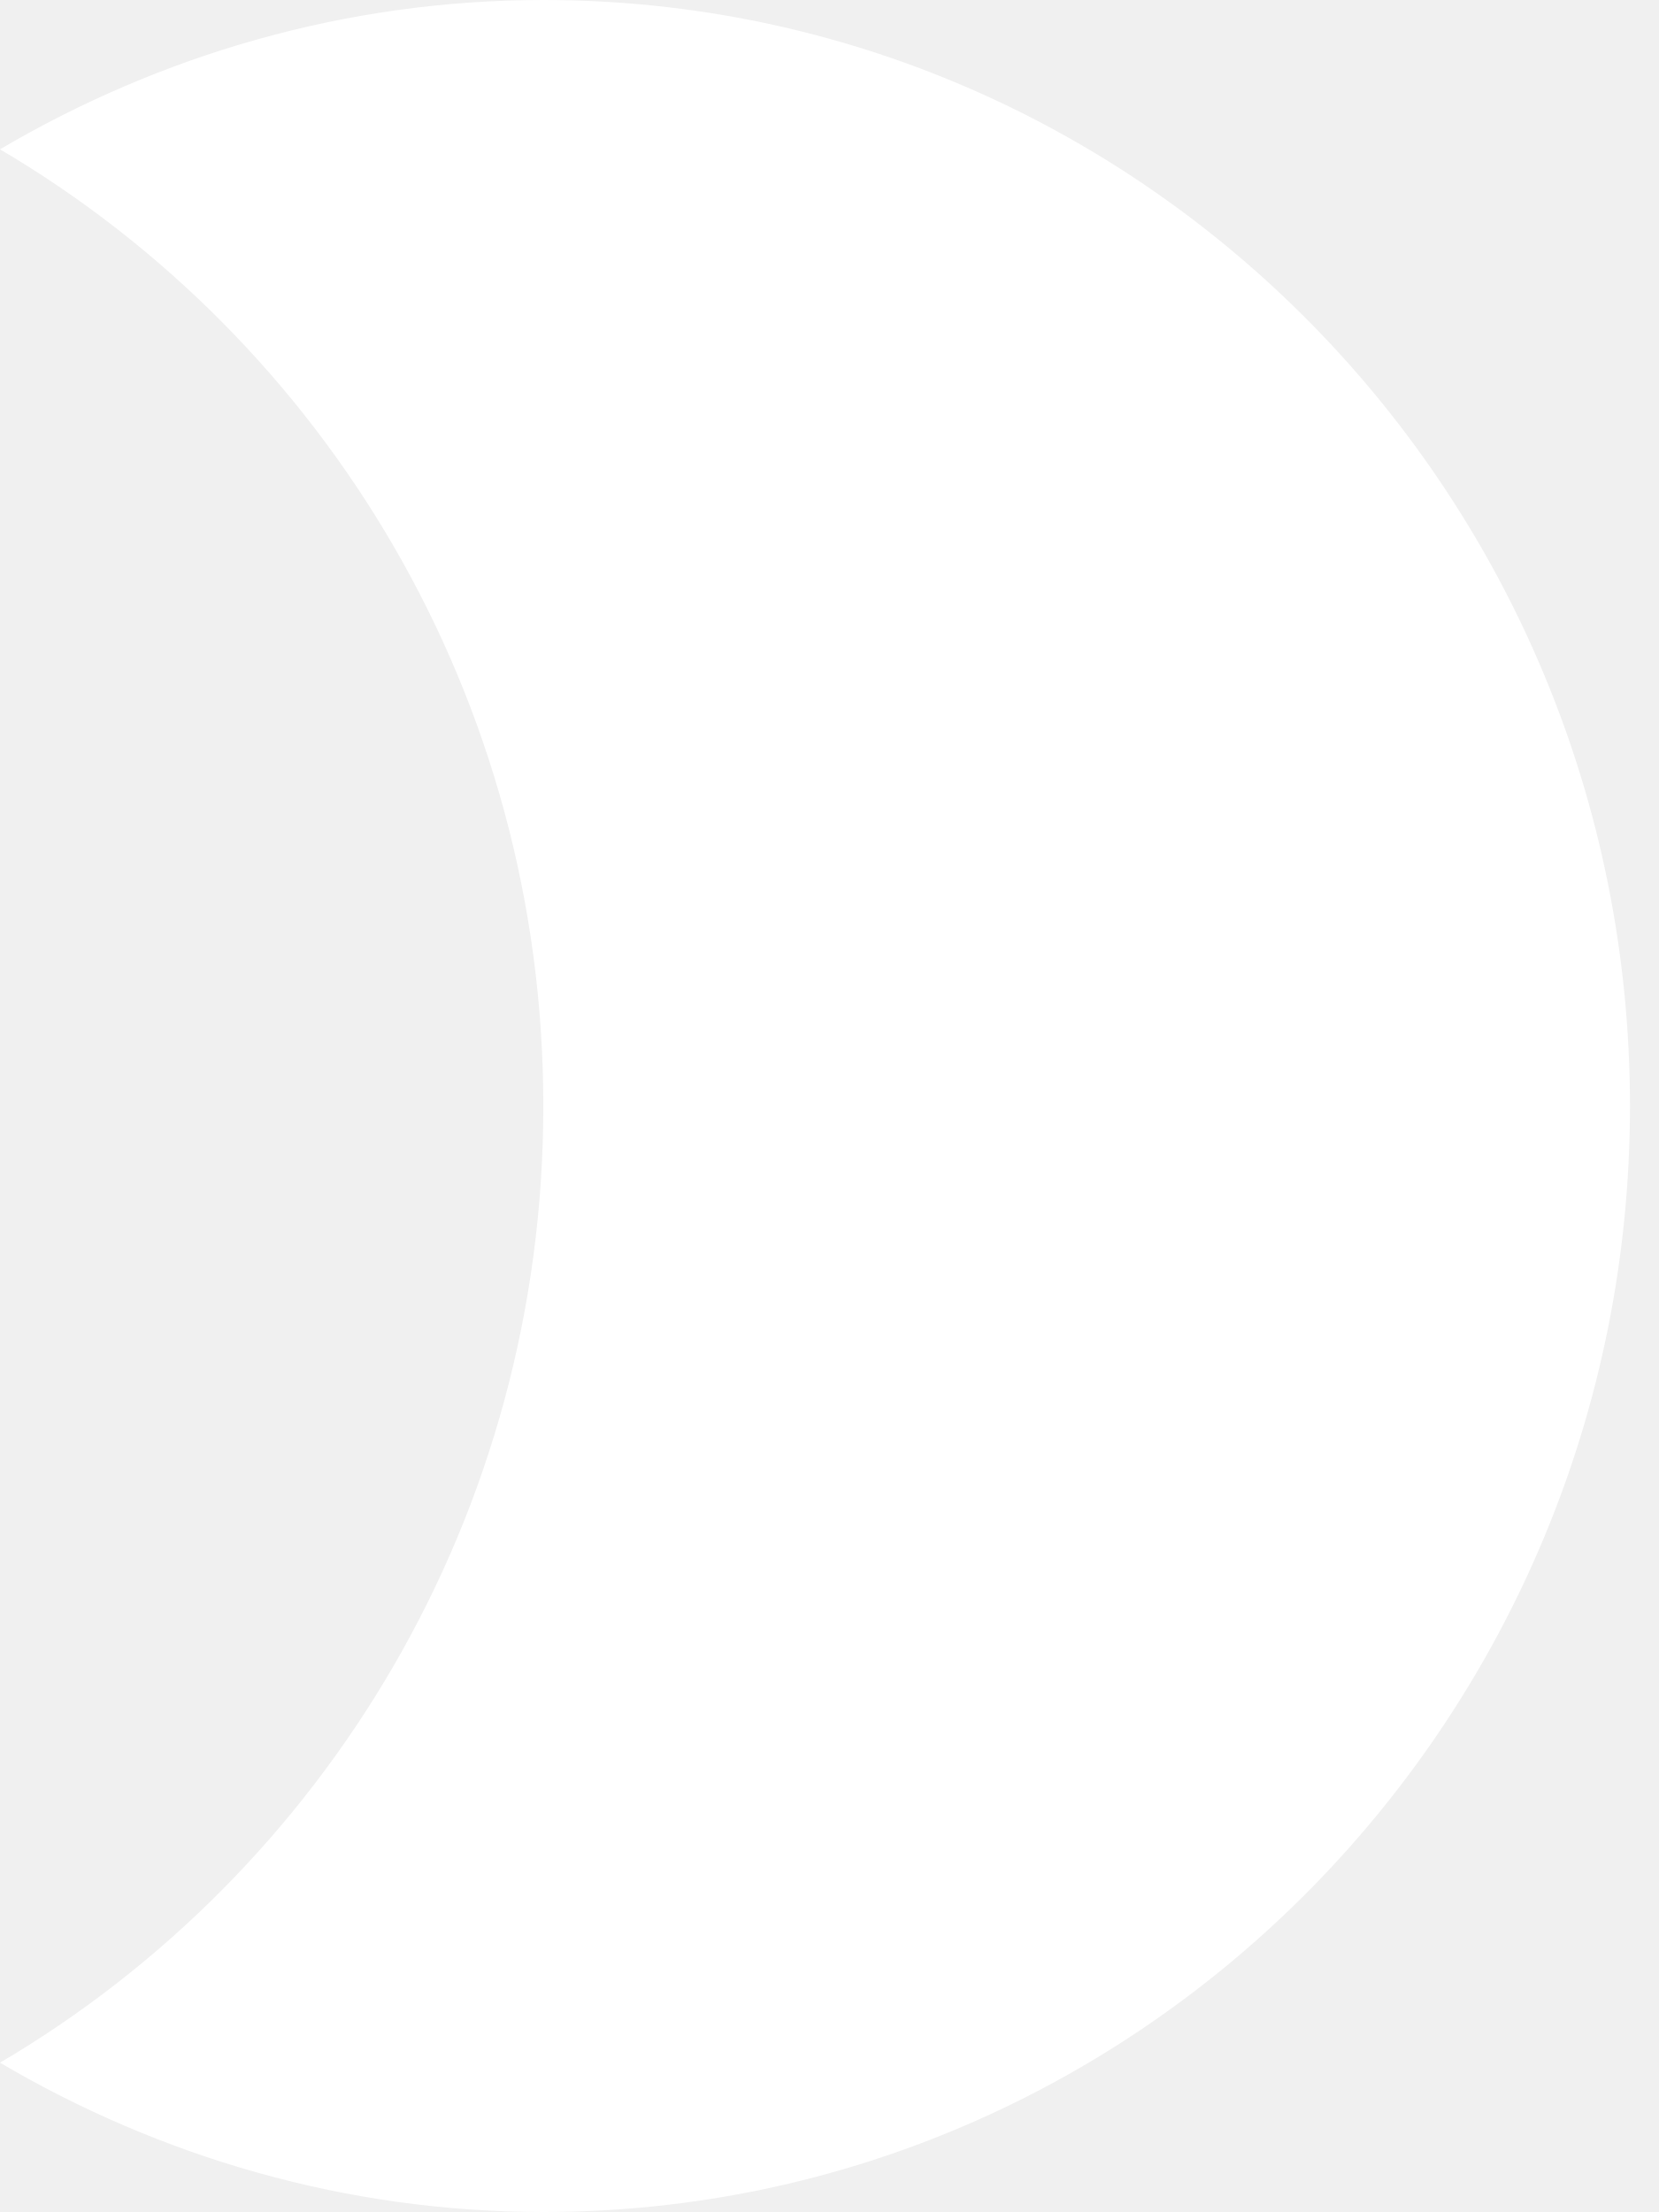
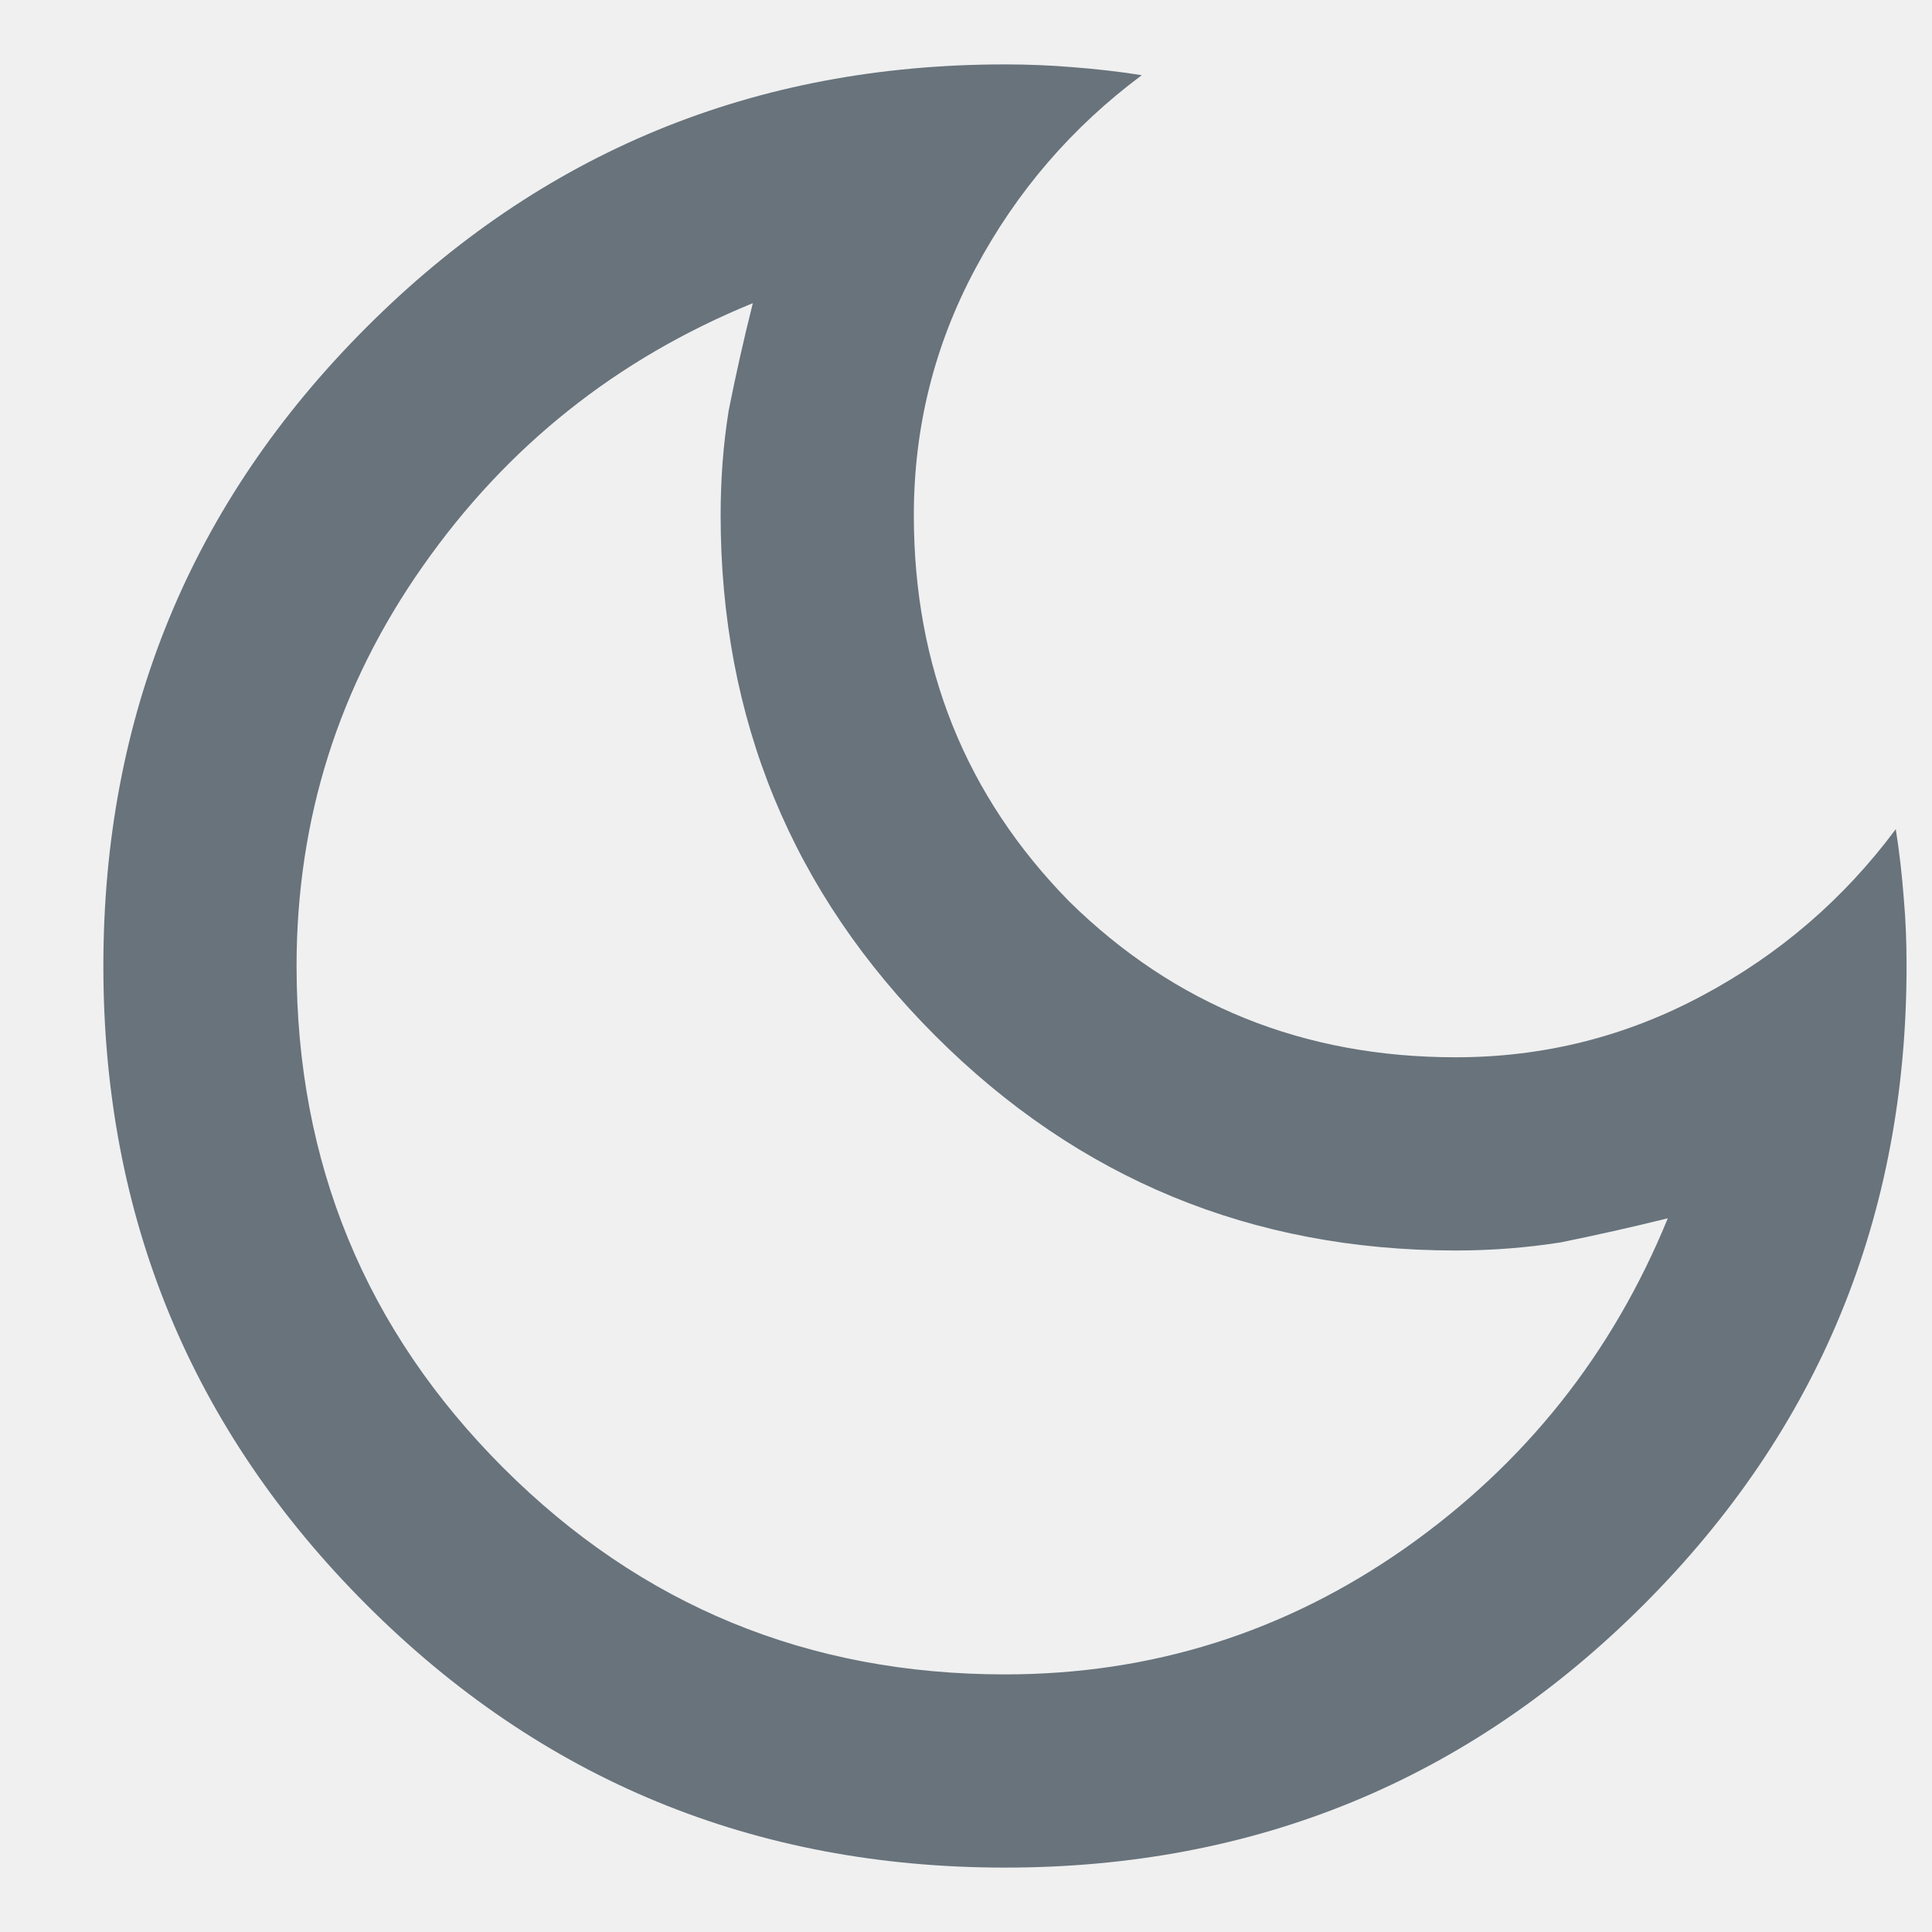
- <svg xmlns="http://www.w3.org/2000/svg" width="12" height="16" viewBox="0 0 12 16" fill="none">
-   <path d="M3.93 0C2.499 0 1.155 0.4 0 1.08C2.35 2.464 3.93 5.04 3.93 8C3.93 10.96 2.35 13.536 0 14.92C1.155 15.6 2.499 16 3.93 16C8.268 16 11.79 12.416 11.79 8C11.79 3.584 8.268 0 3.93 0Z" fill="white" />
+ <svg xmlns="http://www.w3.org/2000/svg" width="12" height="12" viewBox="0 0 12 12" fill="none">
+   <path d="M6.242 11.6C4.687 11.6 3.364 11.056 2.276 9.967C1.187 8.878 0.642 7.556 0.642 6C0.642 4.444 1.187 3.122 2.276 2.033C3.364 0.944 4.687 0.4 6.242 0.4C6.387 0.4 6.526 0.406 6.659 0.417C6.803 0.428 6.948 0.444 7.092 0.467C6.659 0.789 6.314 1.189 6.059 1.667C5.803 2.144 5.676 2.656 5.676 3.2C5.676 4.144 5.998 4.944 6.642 5.6C7.298 6.244 8.098 6.567 9.042 6.567C9.587 6.567 10.098 6.439 10.575 6.183C11.053 5.928 11.453 5.583 11.775 5.15C11.798 5.294 11.814 5.439 11.825 5.583C11.837 5.717 11.842 5.856 11.842 6C11.842 7.556 11.298 8.878 10.209 9.967C9.12 11.056 7.798 11.6 6.242 11.6ZM6.242 10.4C7.153 10.4 7.981 10.139 8.726 9.617C9.47 9.094 10.014 8.411 10.359 7.567C10.137 7.622 9.914 7.672 9.692 7.717C9.481 7.75 9.264 7.767 9.042 7.767C7.776 7.767 6.698 7.322 5.809 6.433C4.92 5.544 4.476 4.467 4.476 3.2C4.476 2.978 4.492 2.761 4.526 2.55C4.57 2.328 4.62 2.106 4.676 1.883C3.831 2.228 3.148 2.772 2.626 3.517C2.103 4.261 1.842 5.089 1.842 6C1.842 7.222 2.27 8.261 3.126 9.117C3.981 9.972 5.02 10.4 6.242 10.4Z" fill="#68737C" />
</svg>
